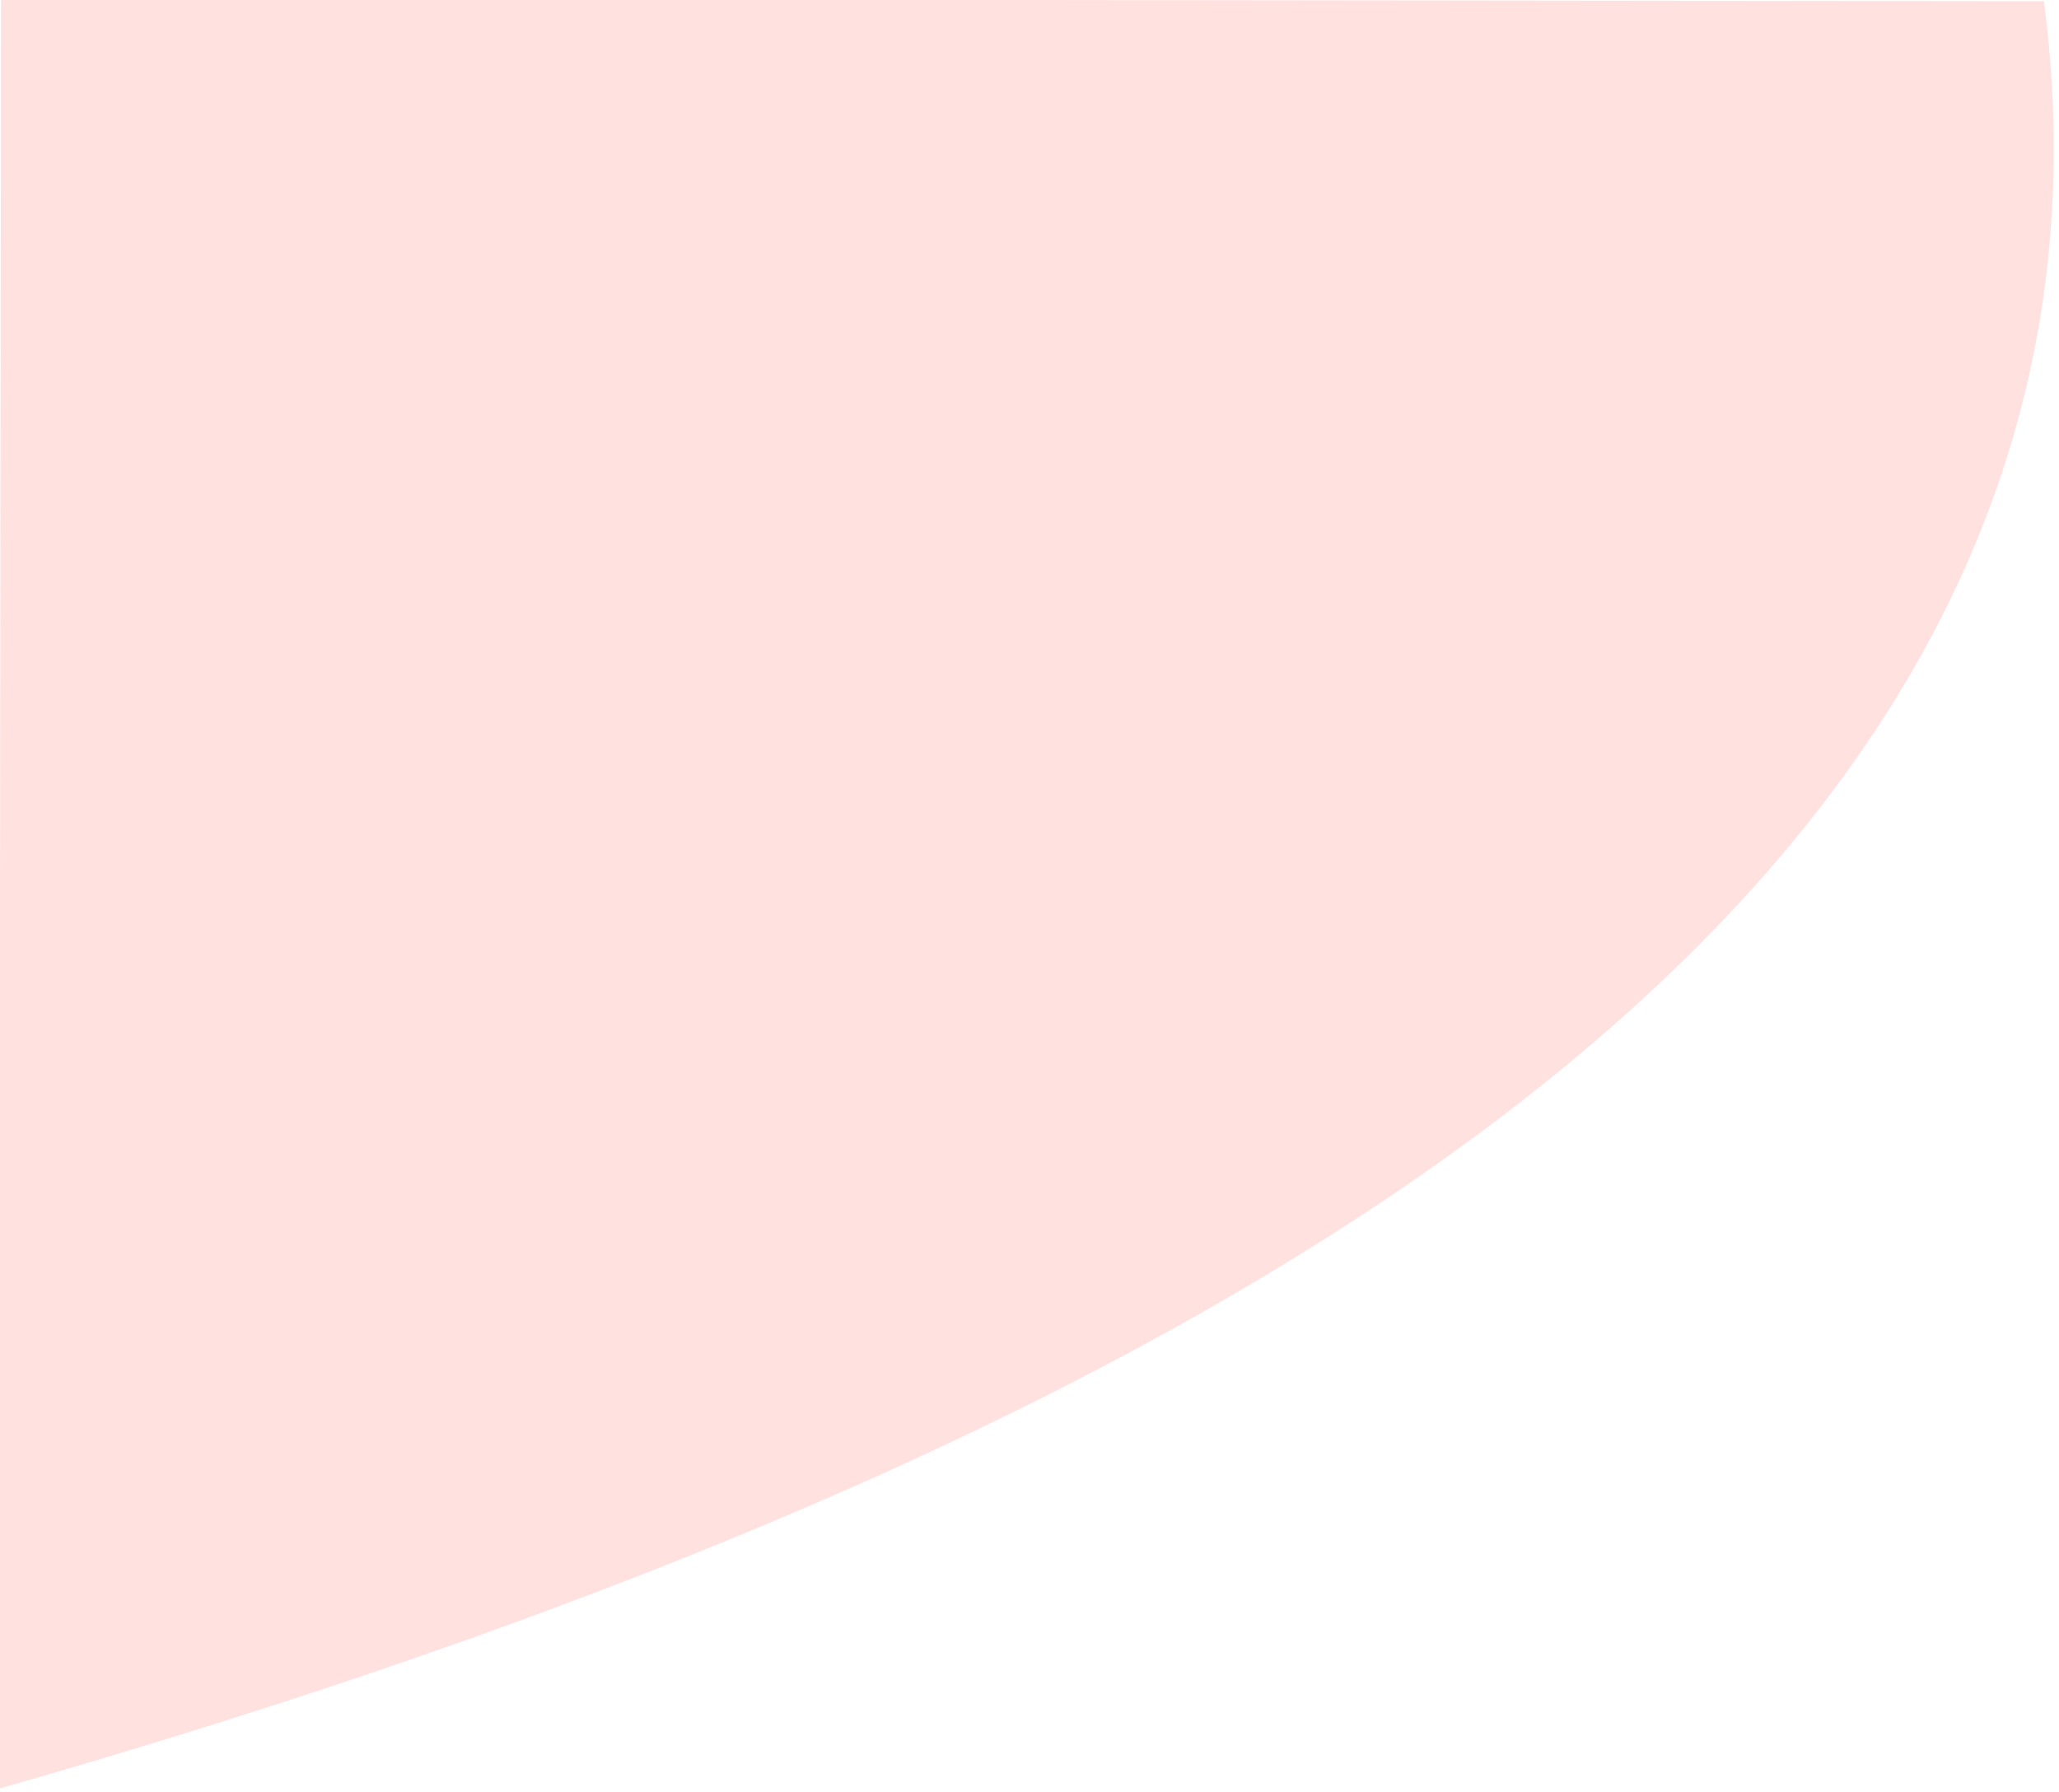
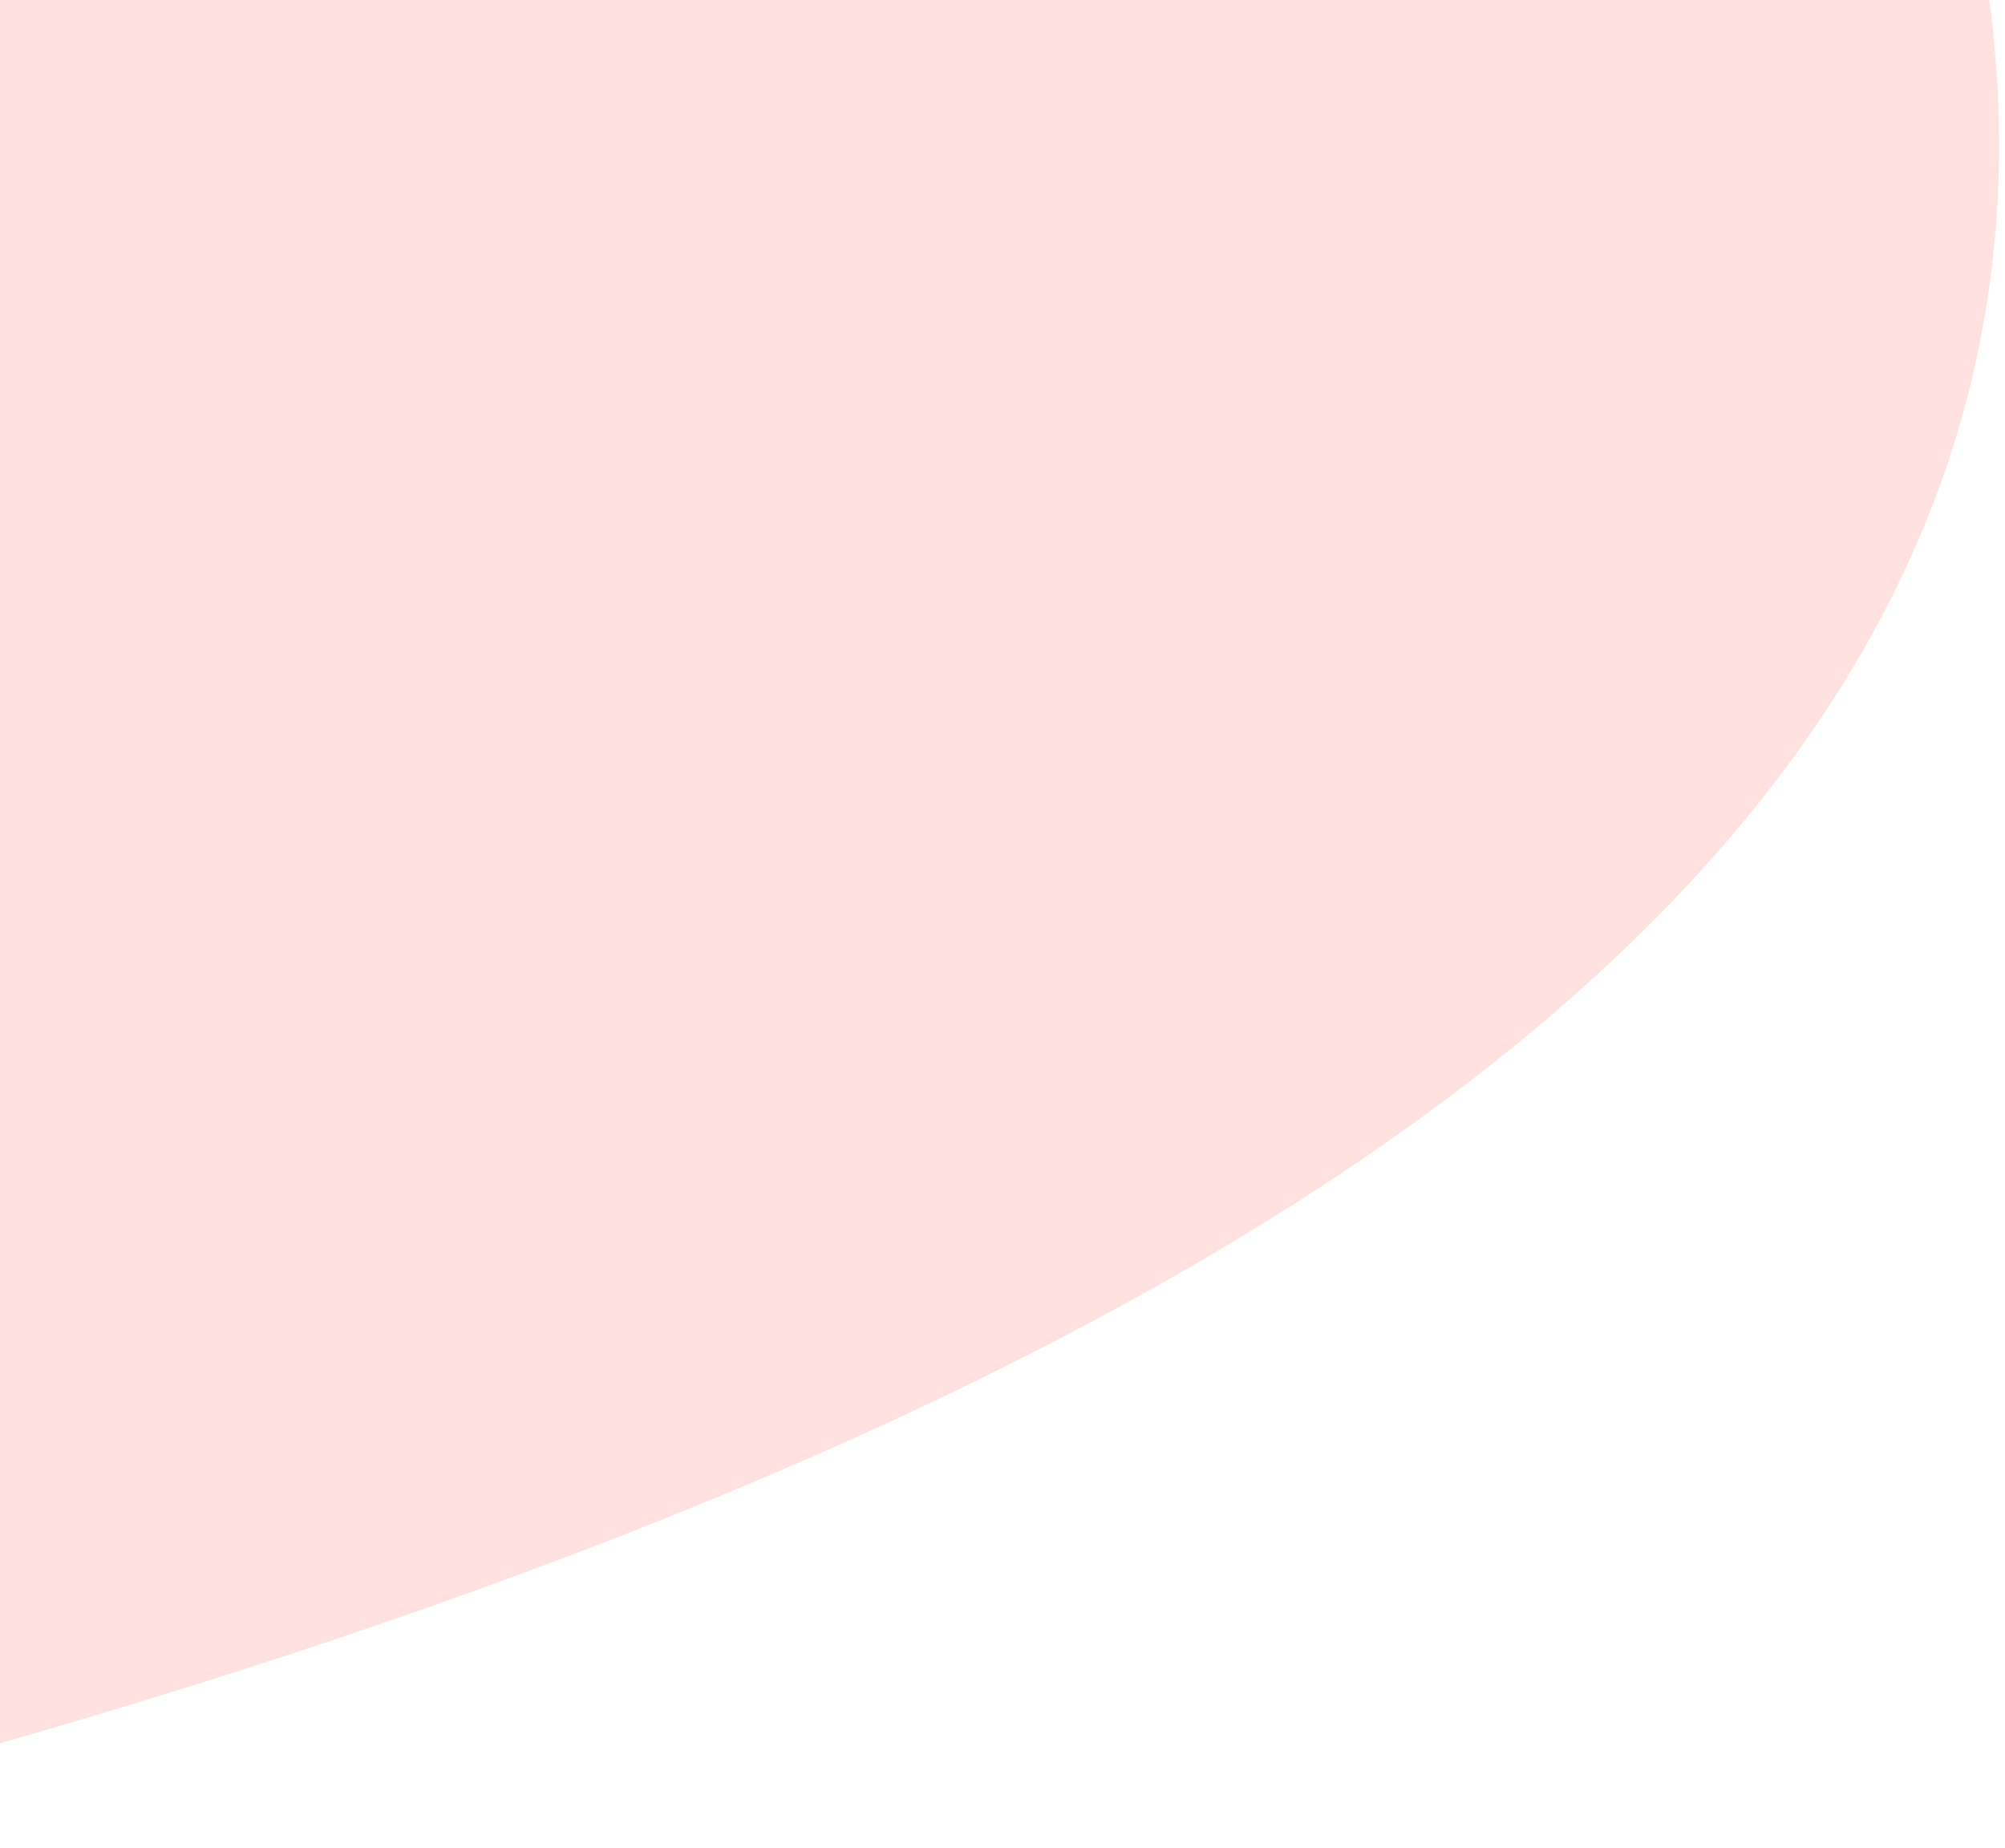
- <svg xmlns="http://www.w3.org/2000/svg" width="254" height="221" viewBox="0 0 254 221" fill="none">
-   <path d="M0.129 -0.147L252.148 0.148C265.359 101.735 169.359 172.295 -0.129 220.672L0.129 -0.147Z" fill="#FFA8A1" fill-opacity="0.33" />
+ <svg xmlns="http://www.w3.org/2000/svg" width="254" height="234" viewBox="0 0 254 234" fill="none">
+   <path d="M-297.319 40.273C-297.319 40.273 -237.12 287.658 -4.972 222.233C227.184 156.815 324.262 50.761 196.621 -118.014C68.989 -286.794 -68.422 -318.571 -182.105 -224.625C-295.789 -130.679 -358.997 -78.288 -297.319 40.273Z" fill="#FFA8A1" fill-opacity="0.33" />
</svg>
